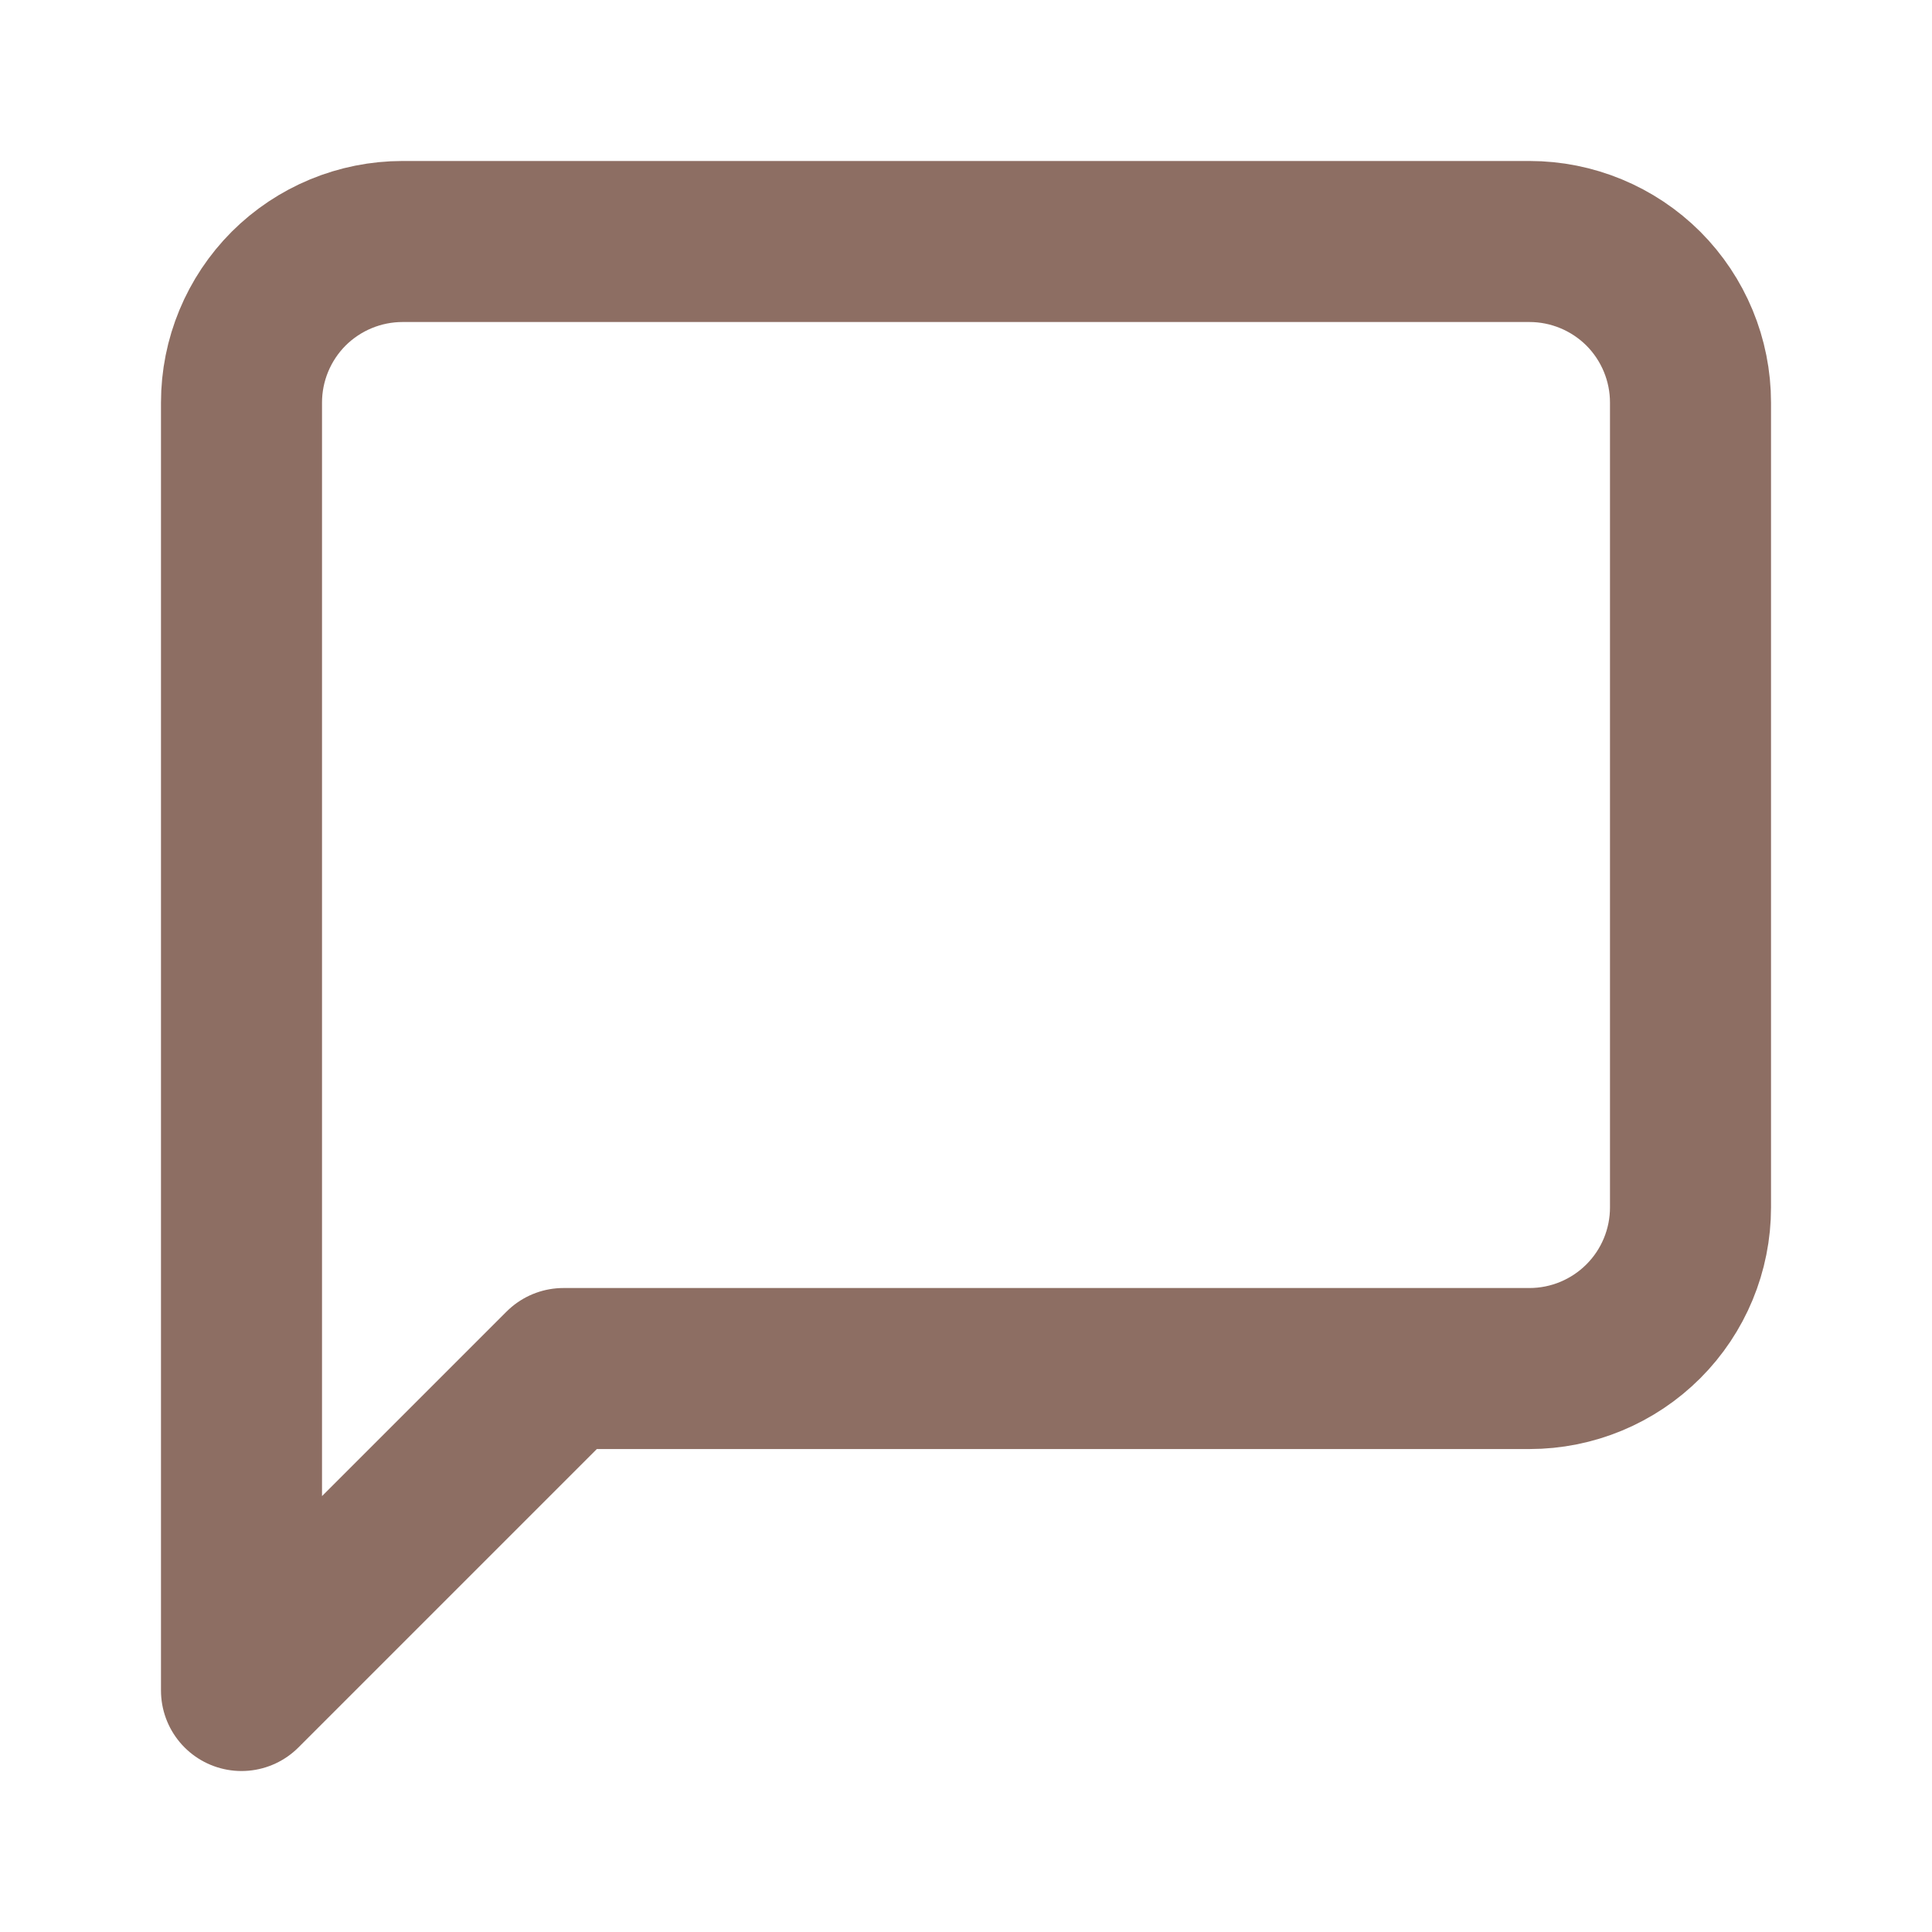
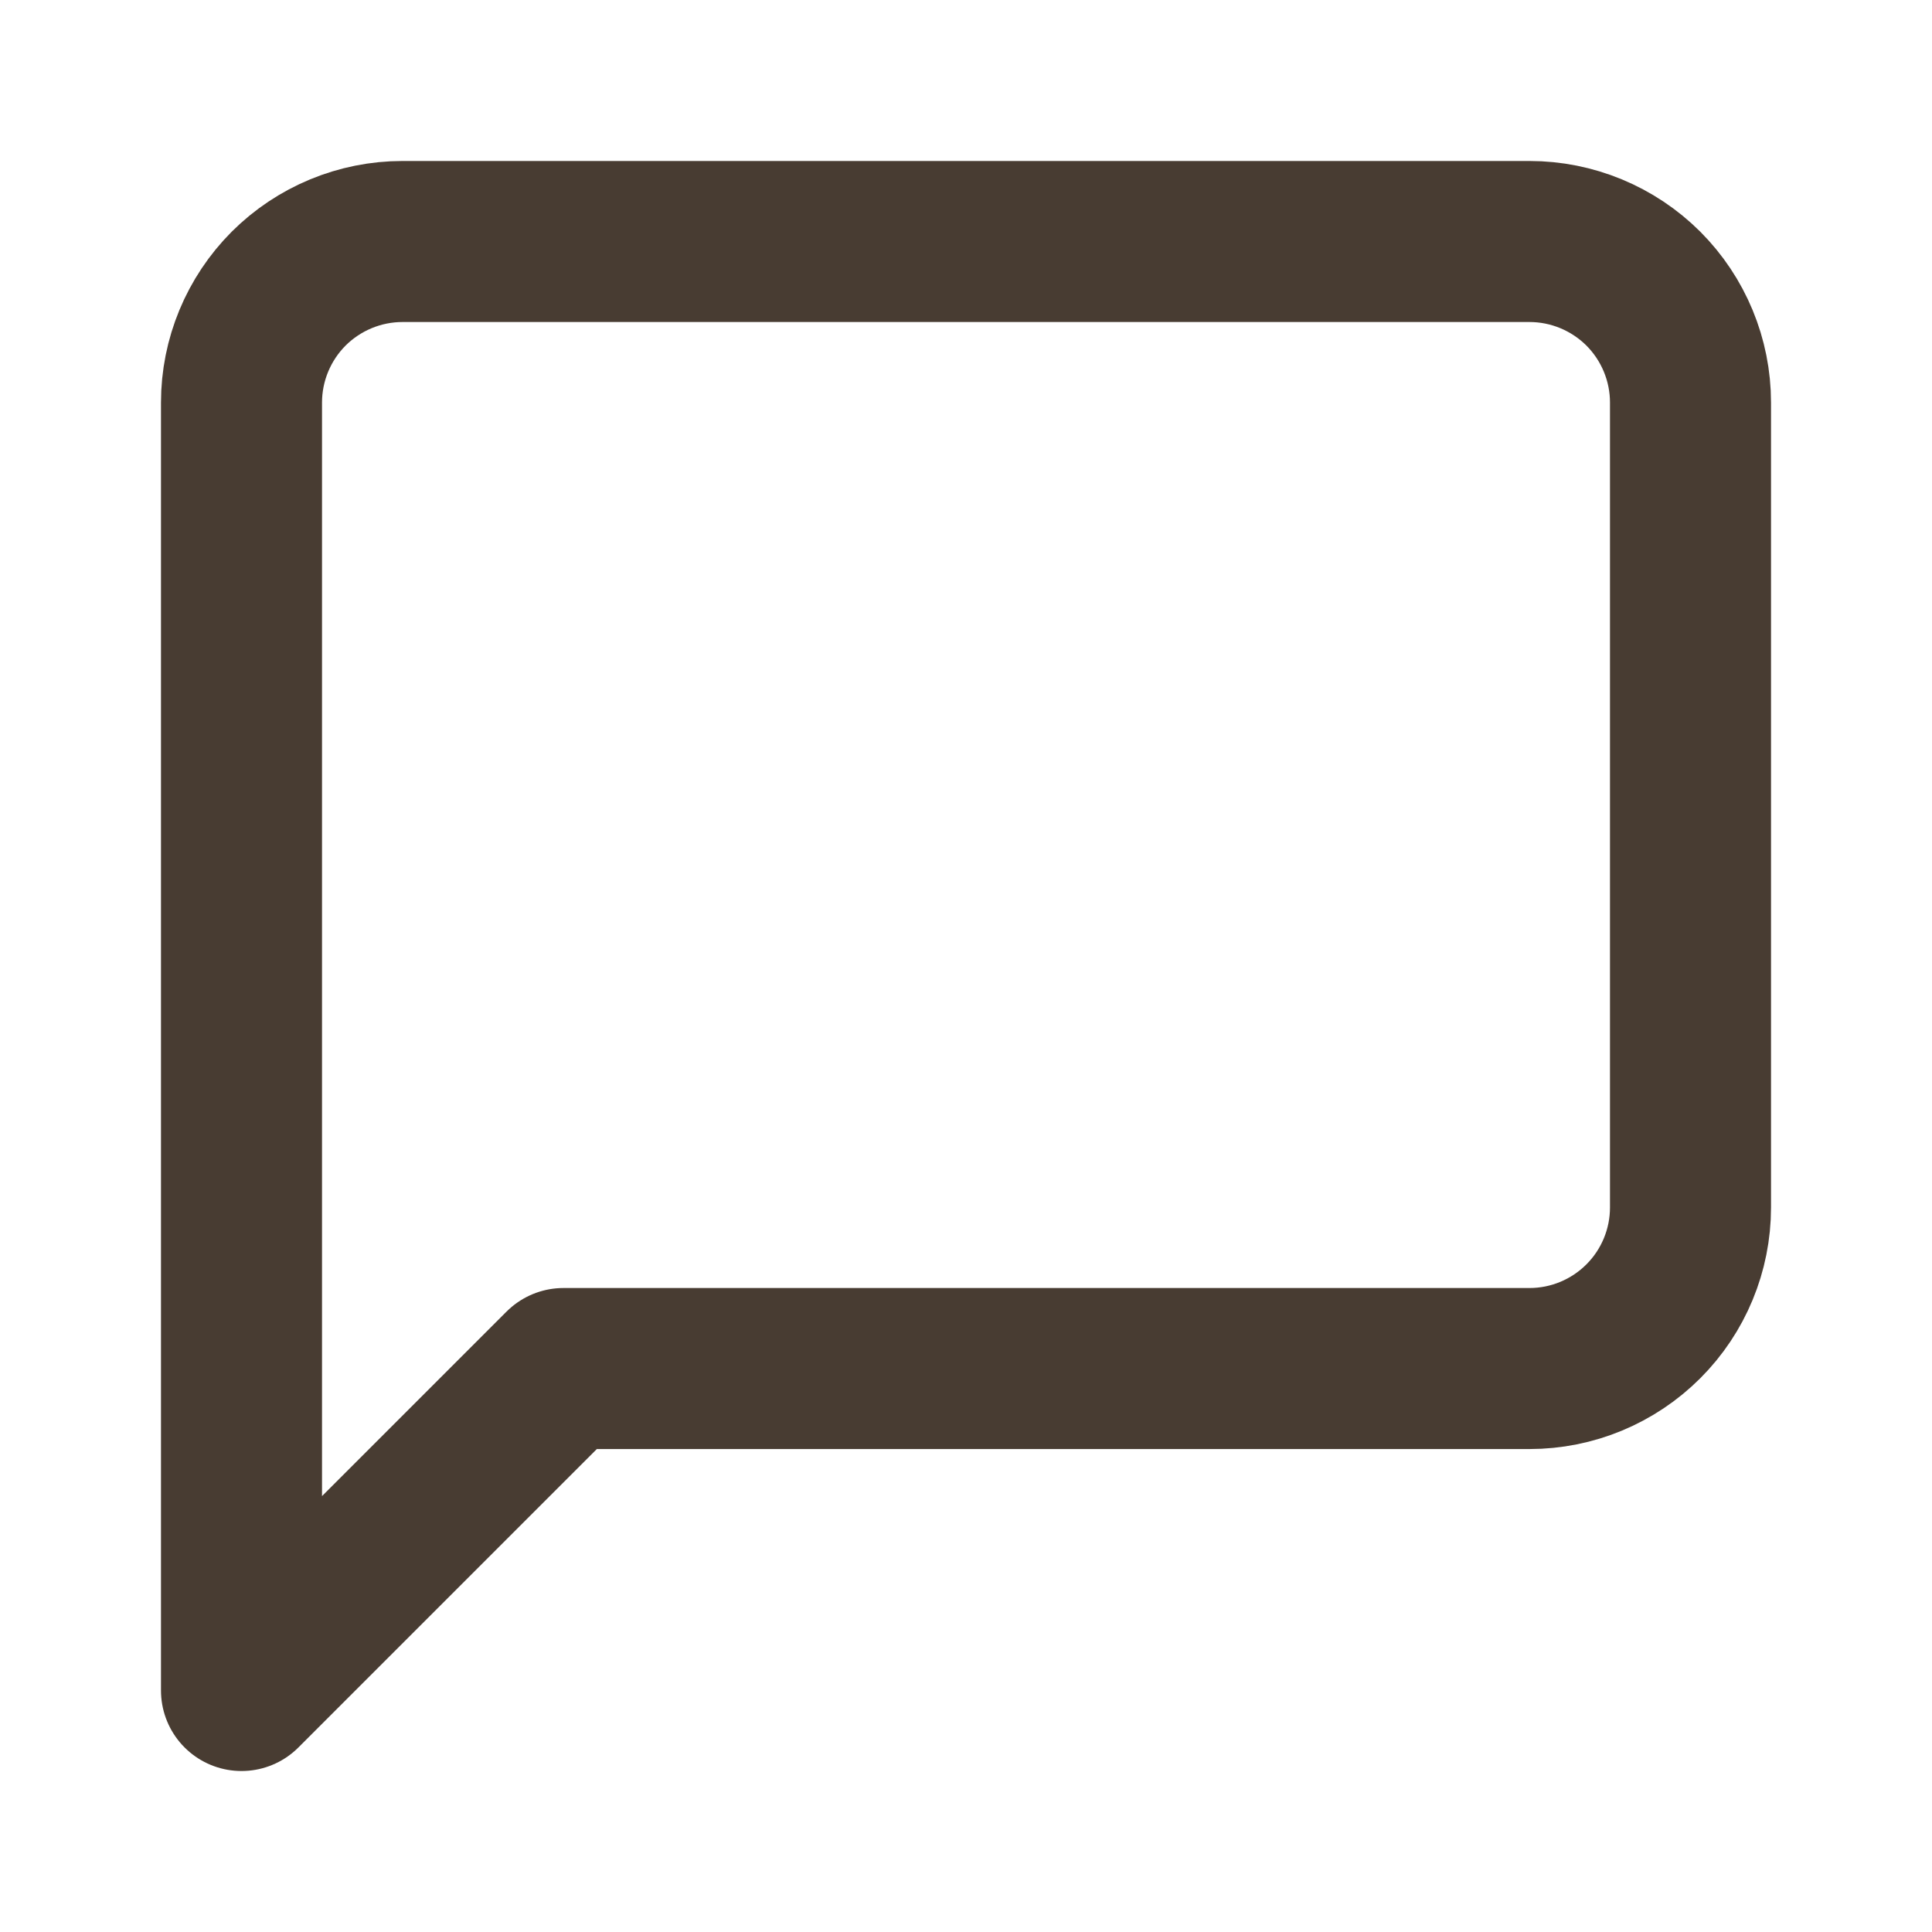
<svg xmlns="http://www.w3.org/2000/svg" width="20" height="20" viewBox="0 0 20 20" fill="none">
-   <path d="M17.5 12.5C17.5 12.942 17.324 13.366 17.012 13.678C16.699 13.991 16.275 14.167 15.833 14.167H5.833L2.5 17.5V4.167C2.5 3.725 2.676 3.301 2.988 2.988C3.301 2.676 3.725 2.5 4.167 2.5H15.833C16.275 2.5 16.699 2.676 17.012 2.988C17.324 3.301 17.5 3.725 17.5 4.167V12.5Z" stroke="#8D6E63" stroke-width="1.667" stroke-linecap="round" stroke-linejoin="round" />
+   <path d="M17.5 12.5C17.5 12.942 17.324 13.366 17.012 13.678C16.699 13.991 16.275 14.167 15.833 14.167H5.833L2.5 17.5V4.167C2.5 3.725 2.676 3.301 2.988 2.988C3.301 2.676 3.725 2.5 4.167 2.5H15.833C16.275 2.5 16.699 2.676 17.012 2.988C17.324 3.301 17.5 3.725 17.5 4.167V12.5Z" stroke="#483C32" stroke-width="1.667" stroke-linecap="round" stroke-linejoin="round" />
</svg>
